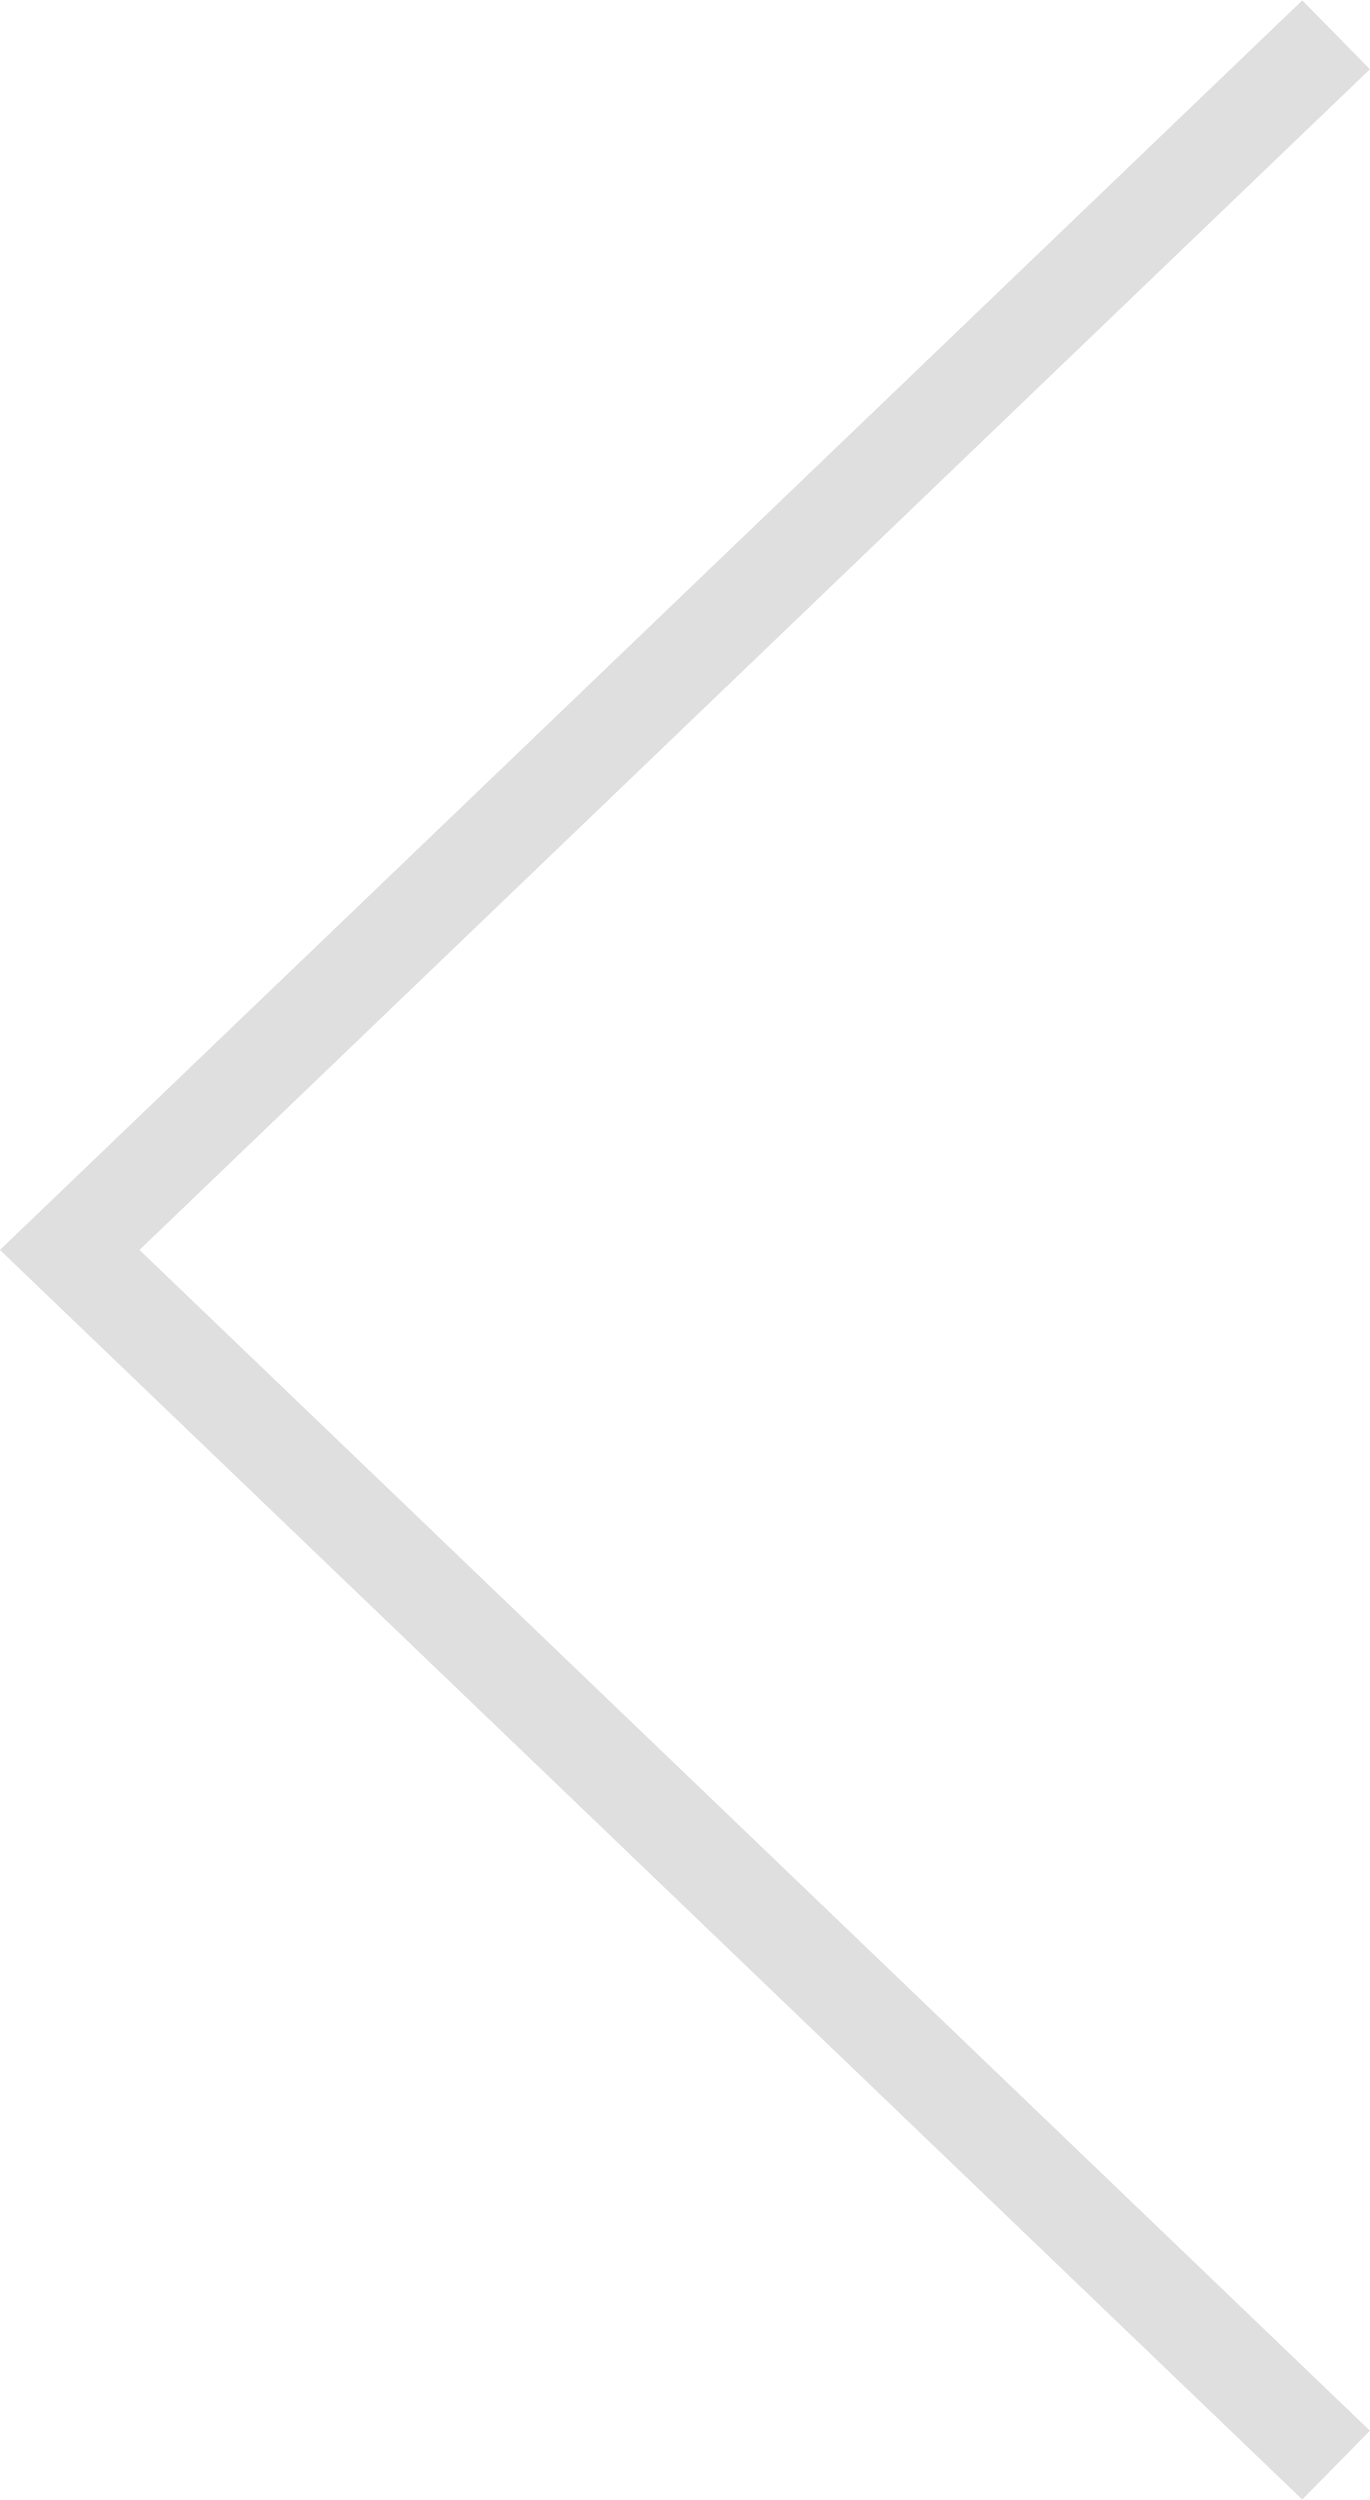
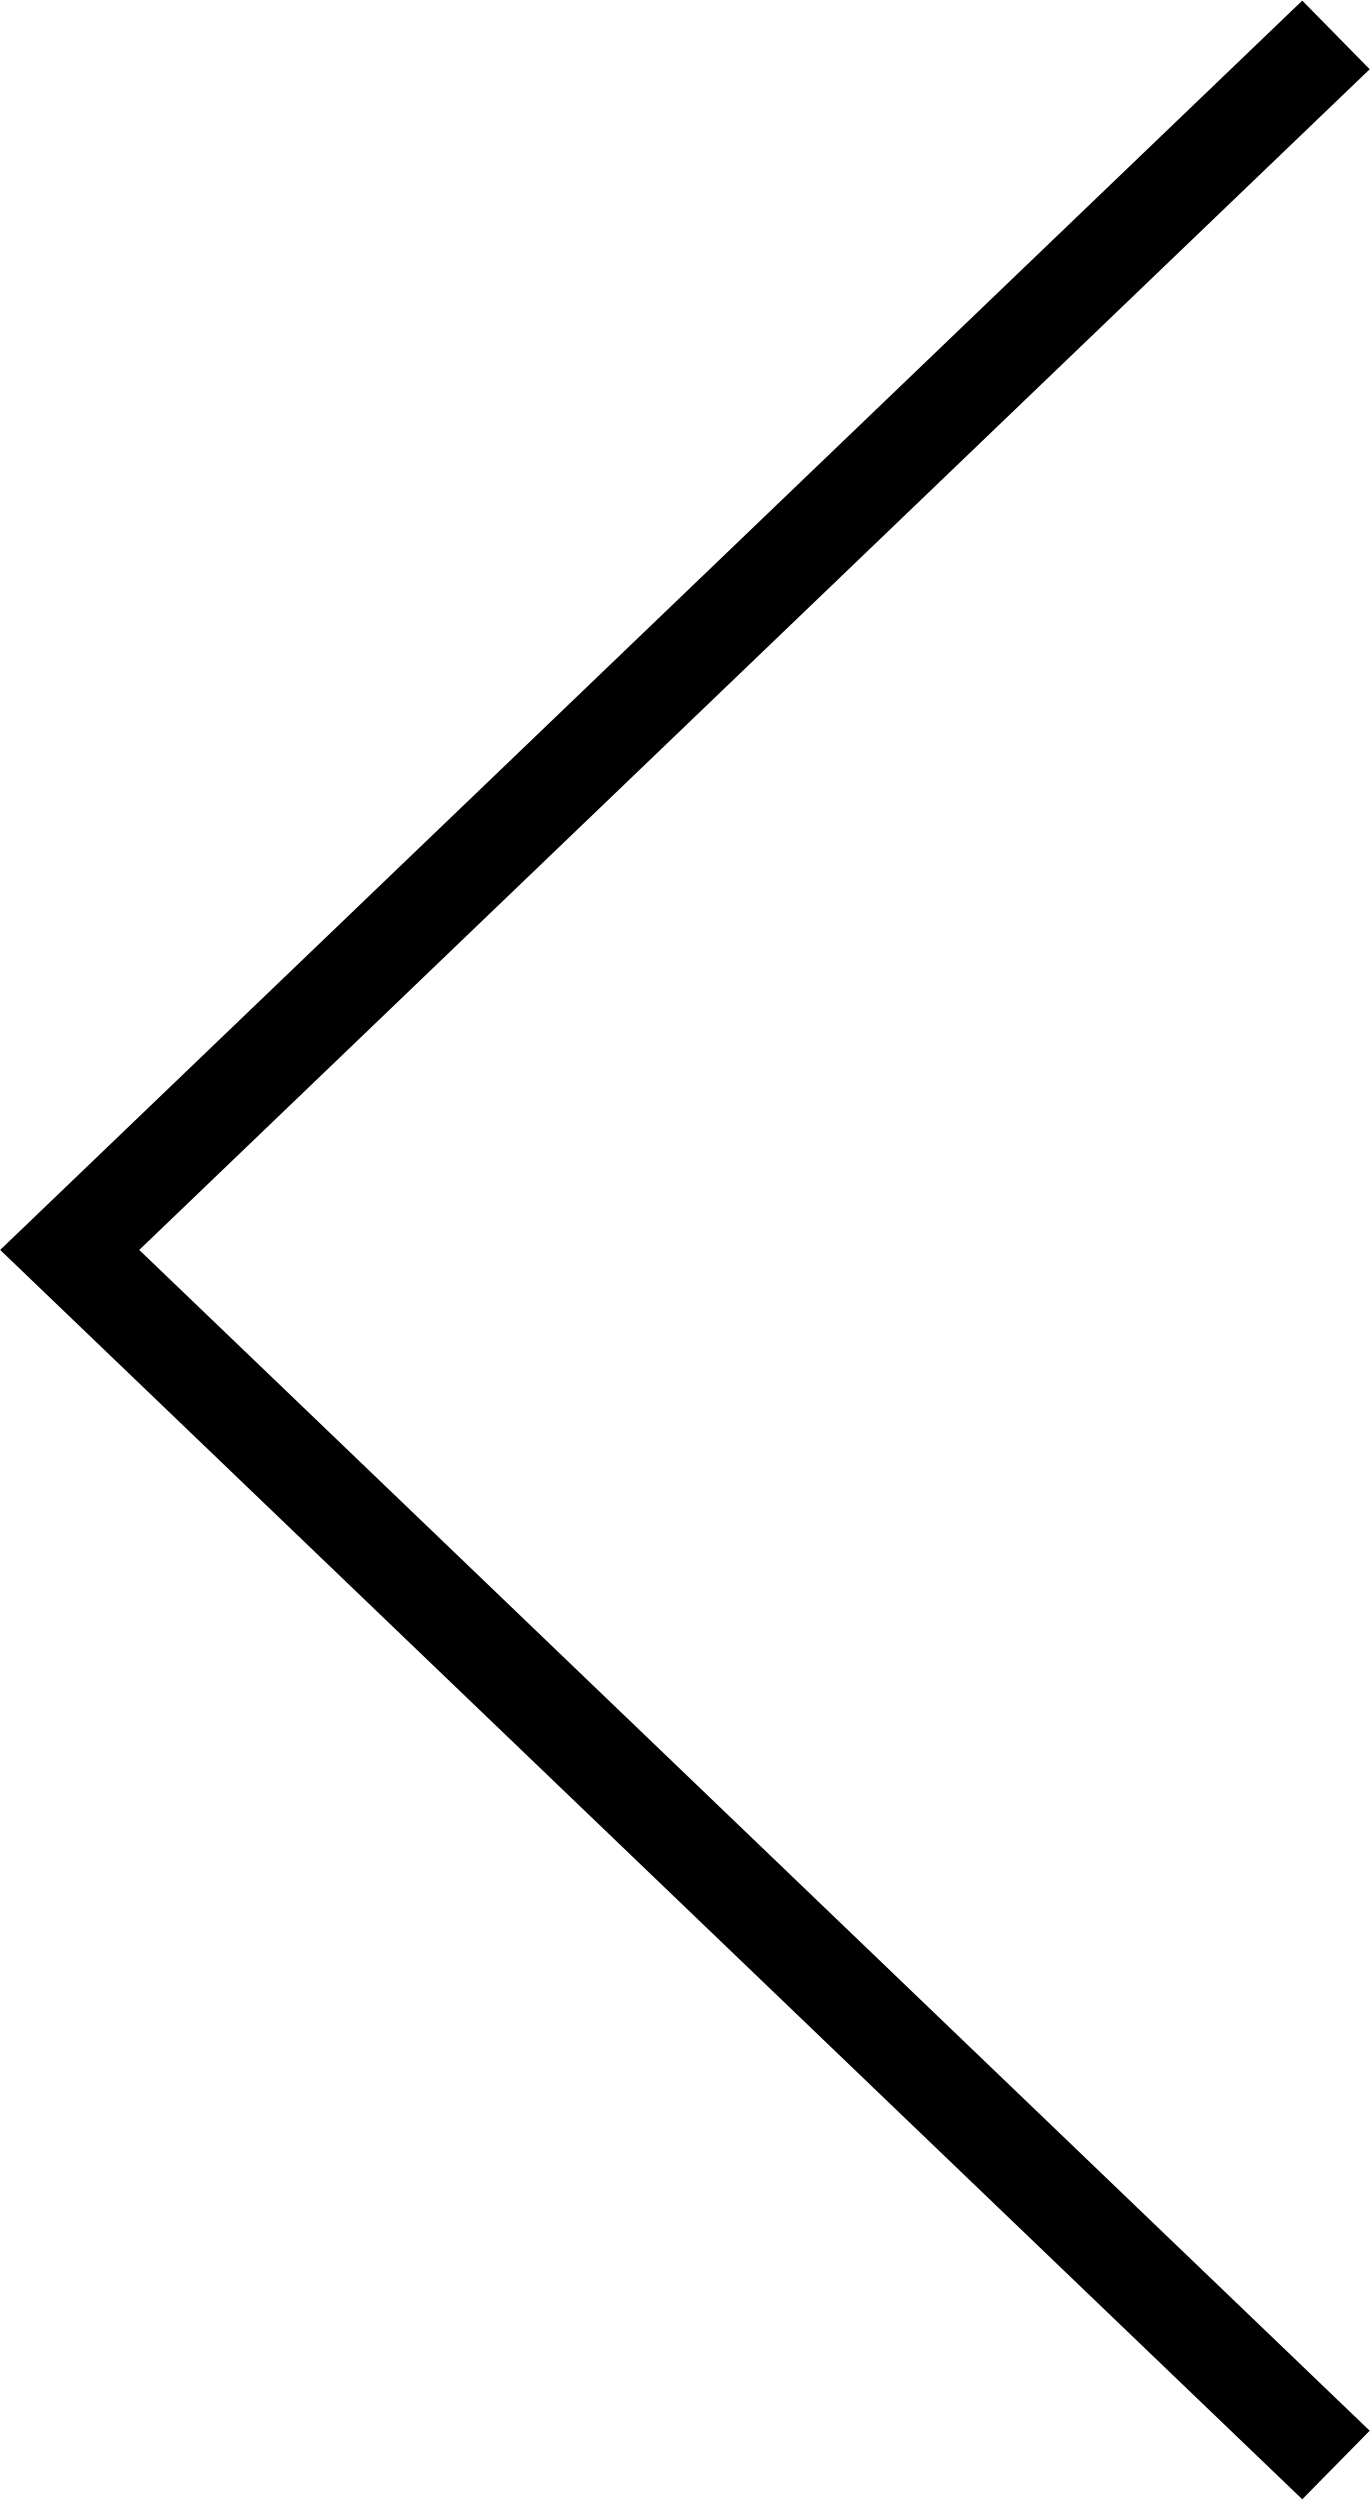
<svg xmlns="http://www.w3.org/2000/svg" width="40px" height="73px">
-   <defs>
-     <filter id="Filter_0">
-       <feFlood flood-color="rgb(255, 255, 255)" flood-opacity="1" result="floodOut" />
-       <feComposite operator="atop" in="floodOut" in2="SourceGraphic" result="compOut" />
-       <feBlend mode="normal" in="compOut" in2="SourceGraphic" />
-     </filter>
-   </defs>
-   <g filter="url(#Filter_0)">
-     <path fill-rule="evenodd" opacity="0.502" fill="rgb(0, 0, 0)" d="M38.026,72.979 L0.005,36.498 L38.026,0.018 L39.995,2.022 L4.066,36.498 L39.995,70.977 L38.026,72.979 Z" />
+   <g>
+     <path d="M38.026,72.979 L0.005,36.498 L38.026,0.018 L39.995,2.022 L4.066,36.498 L39.995,70.977 L38.026,72.979 Z" />
  </g>
</svg>
